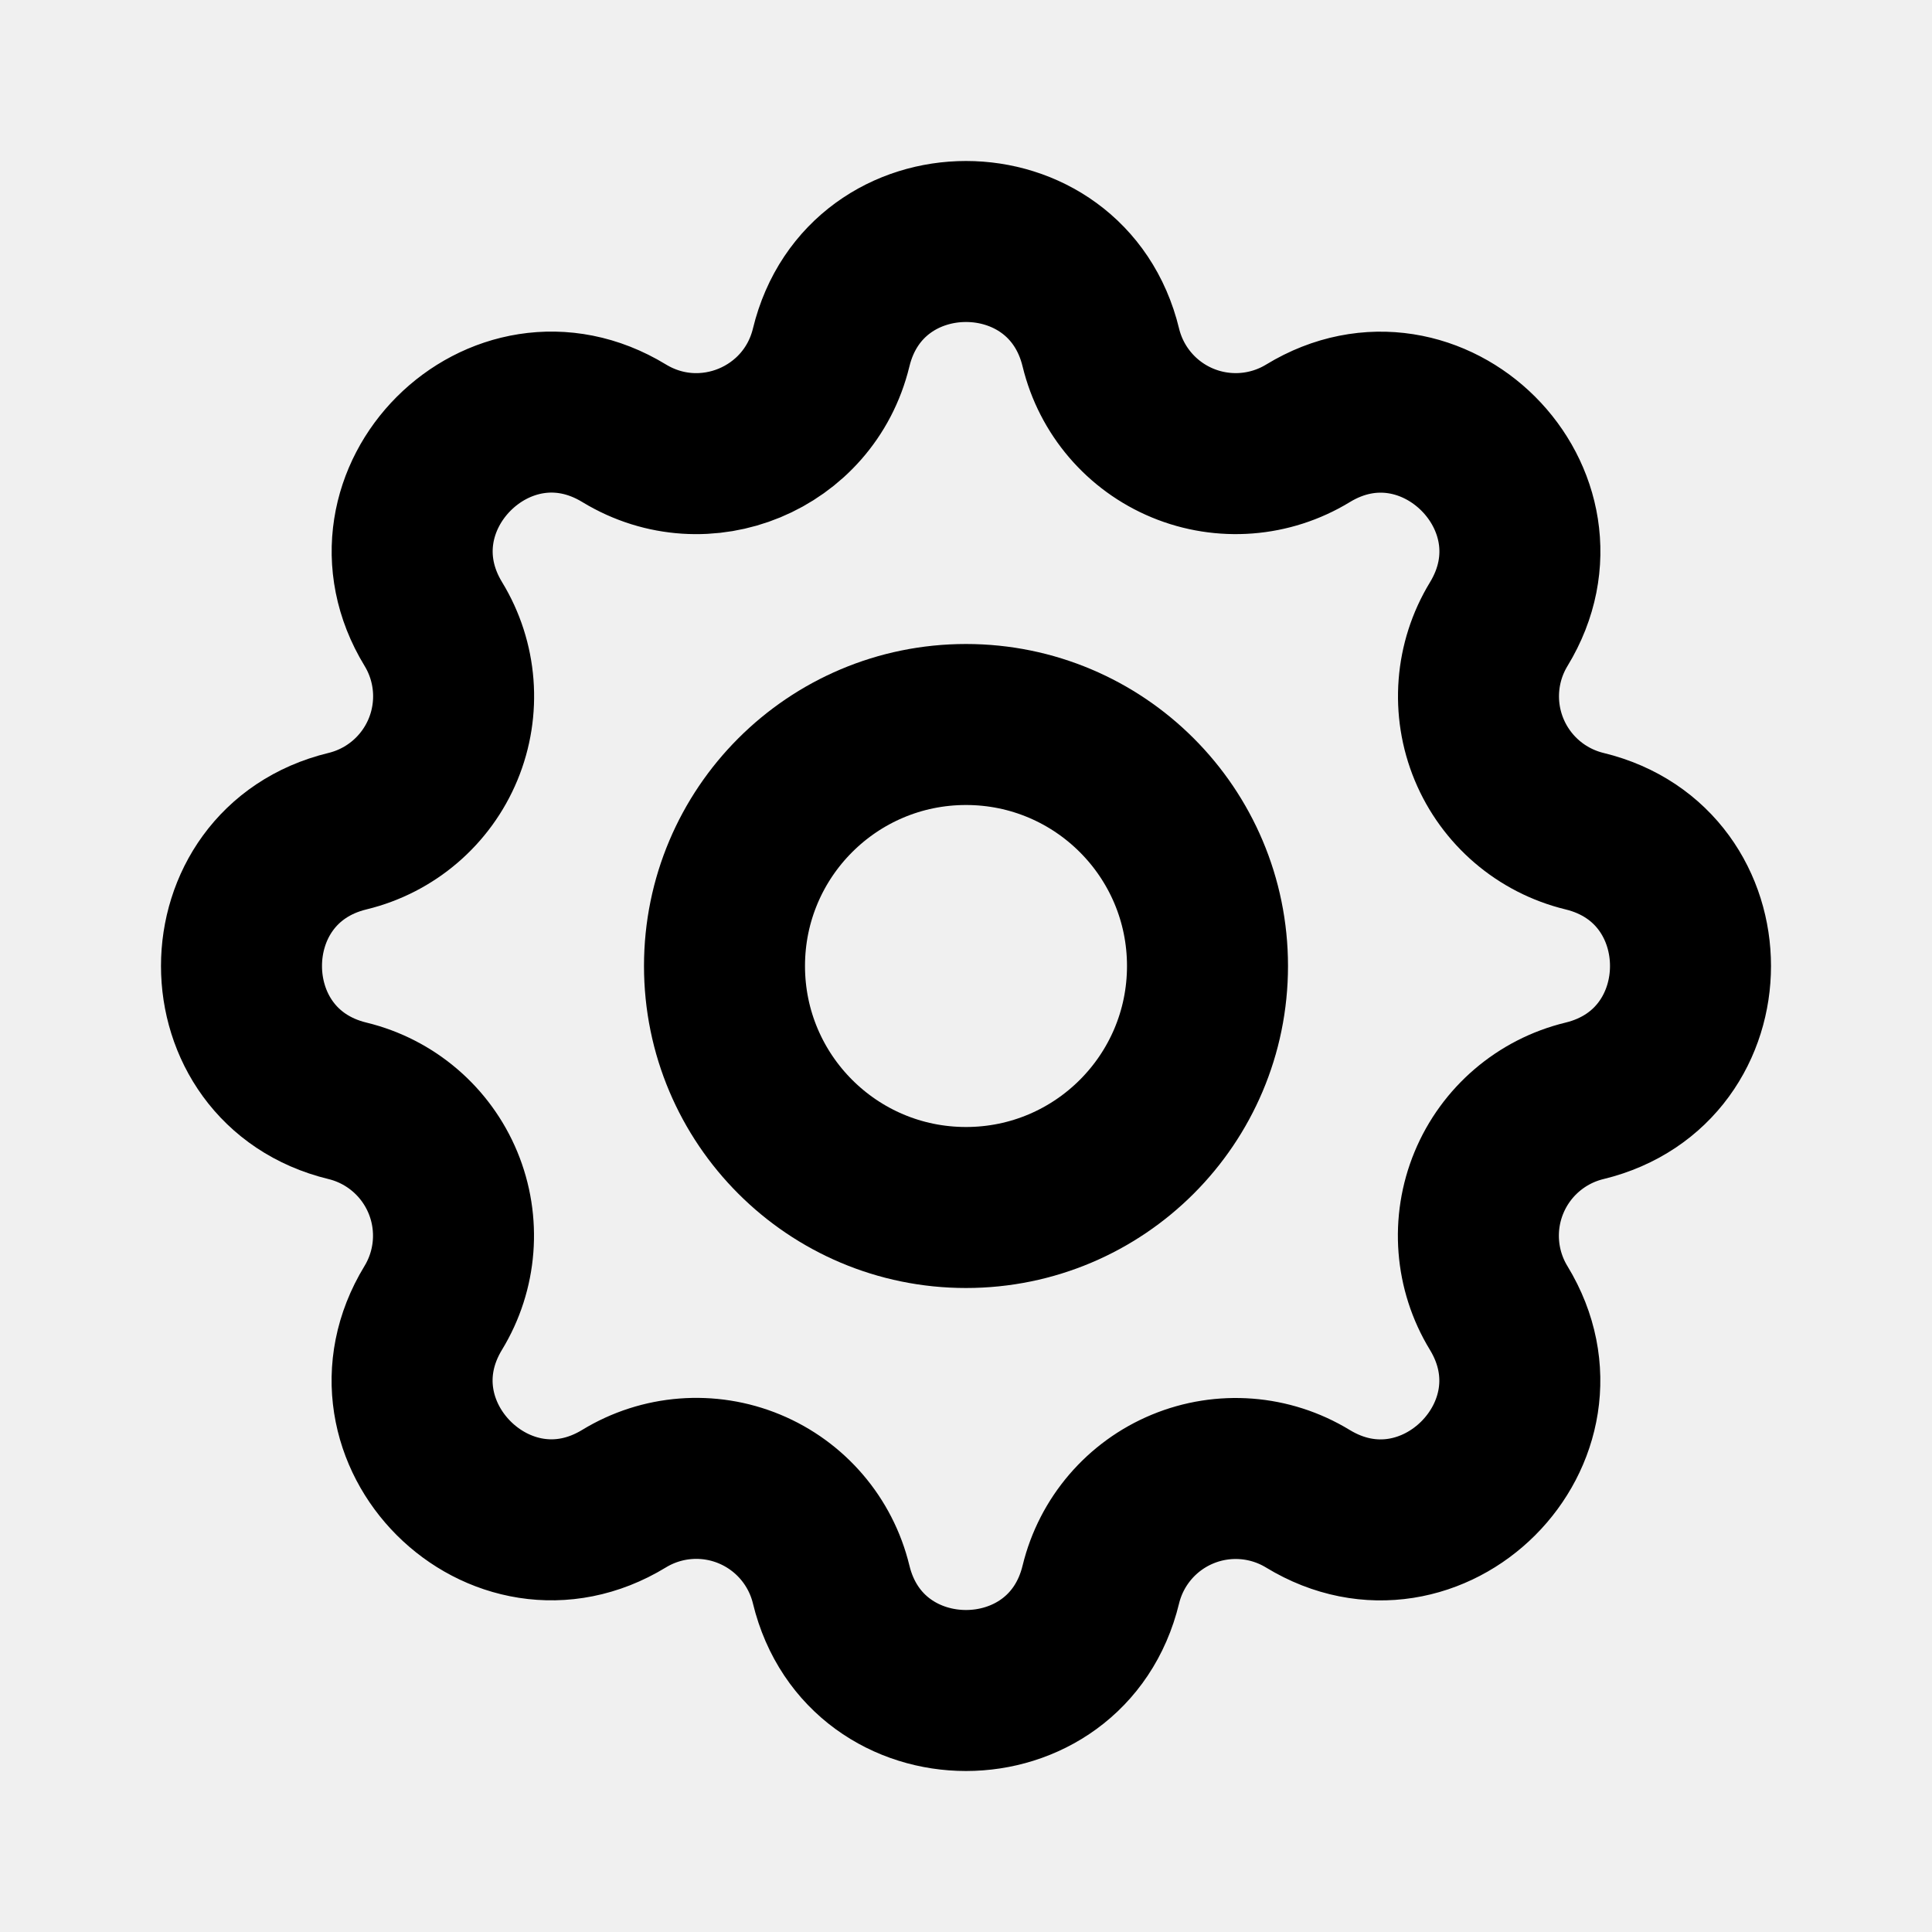
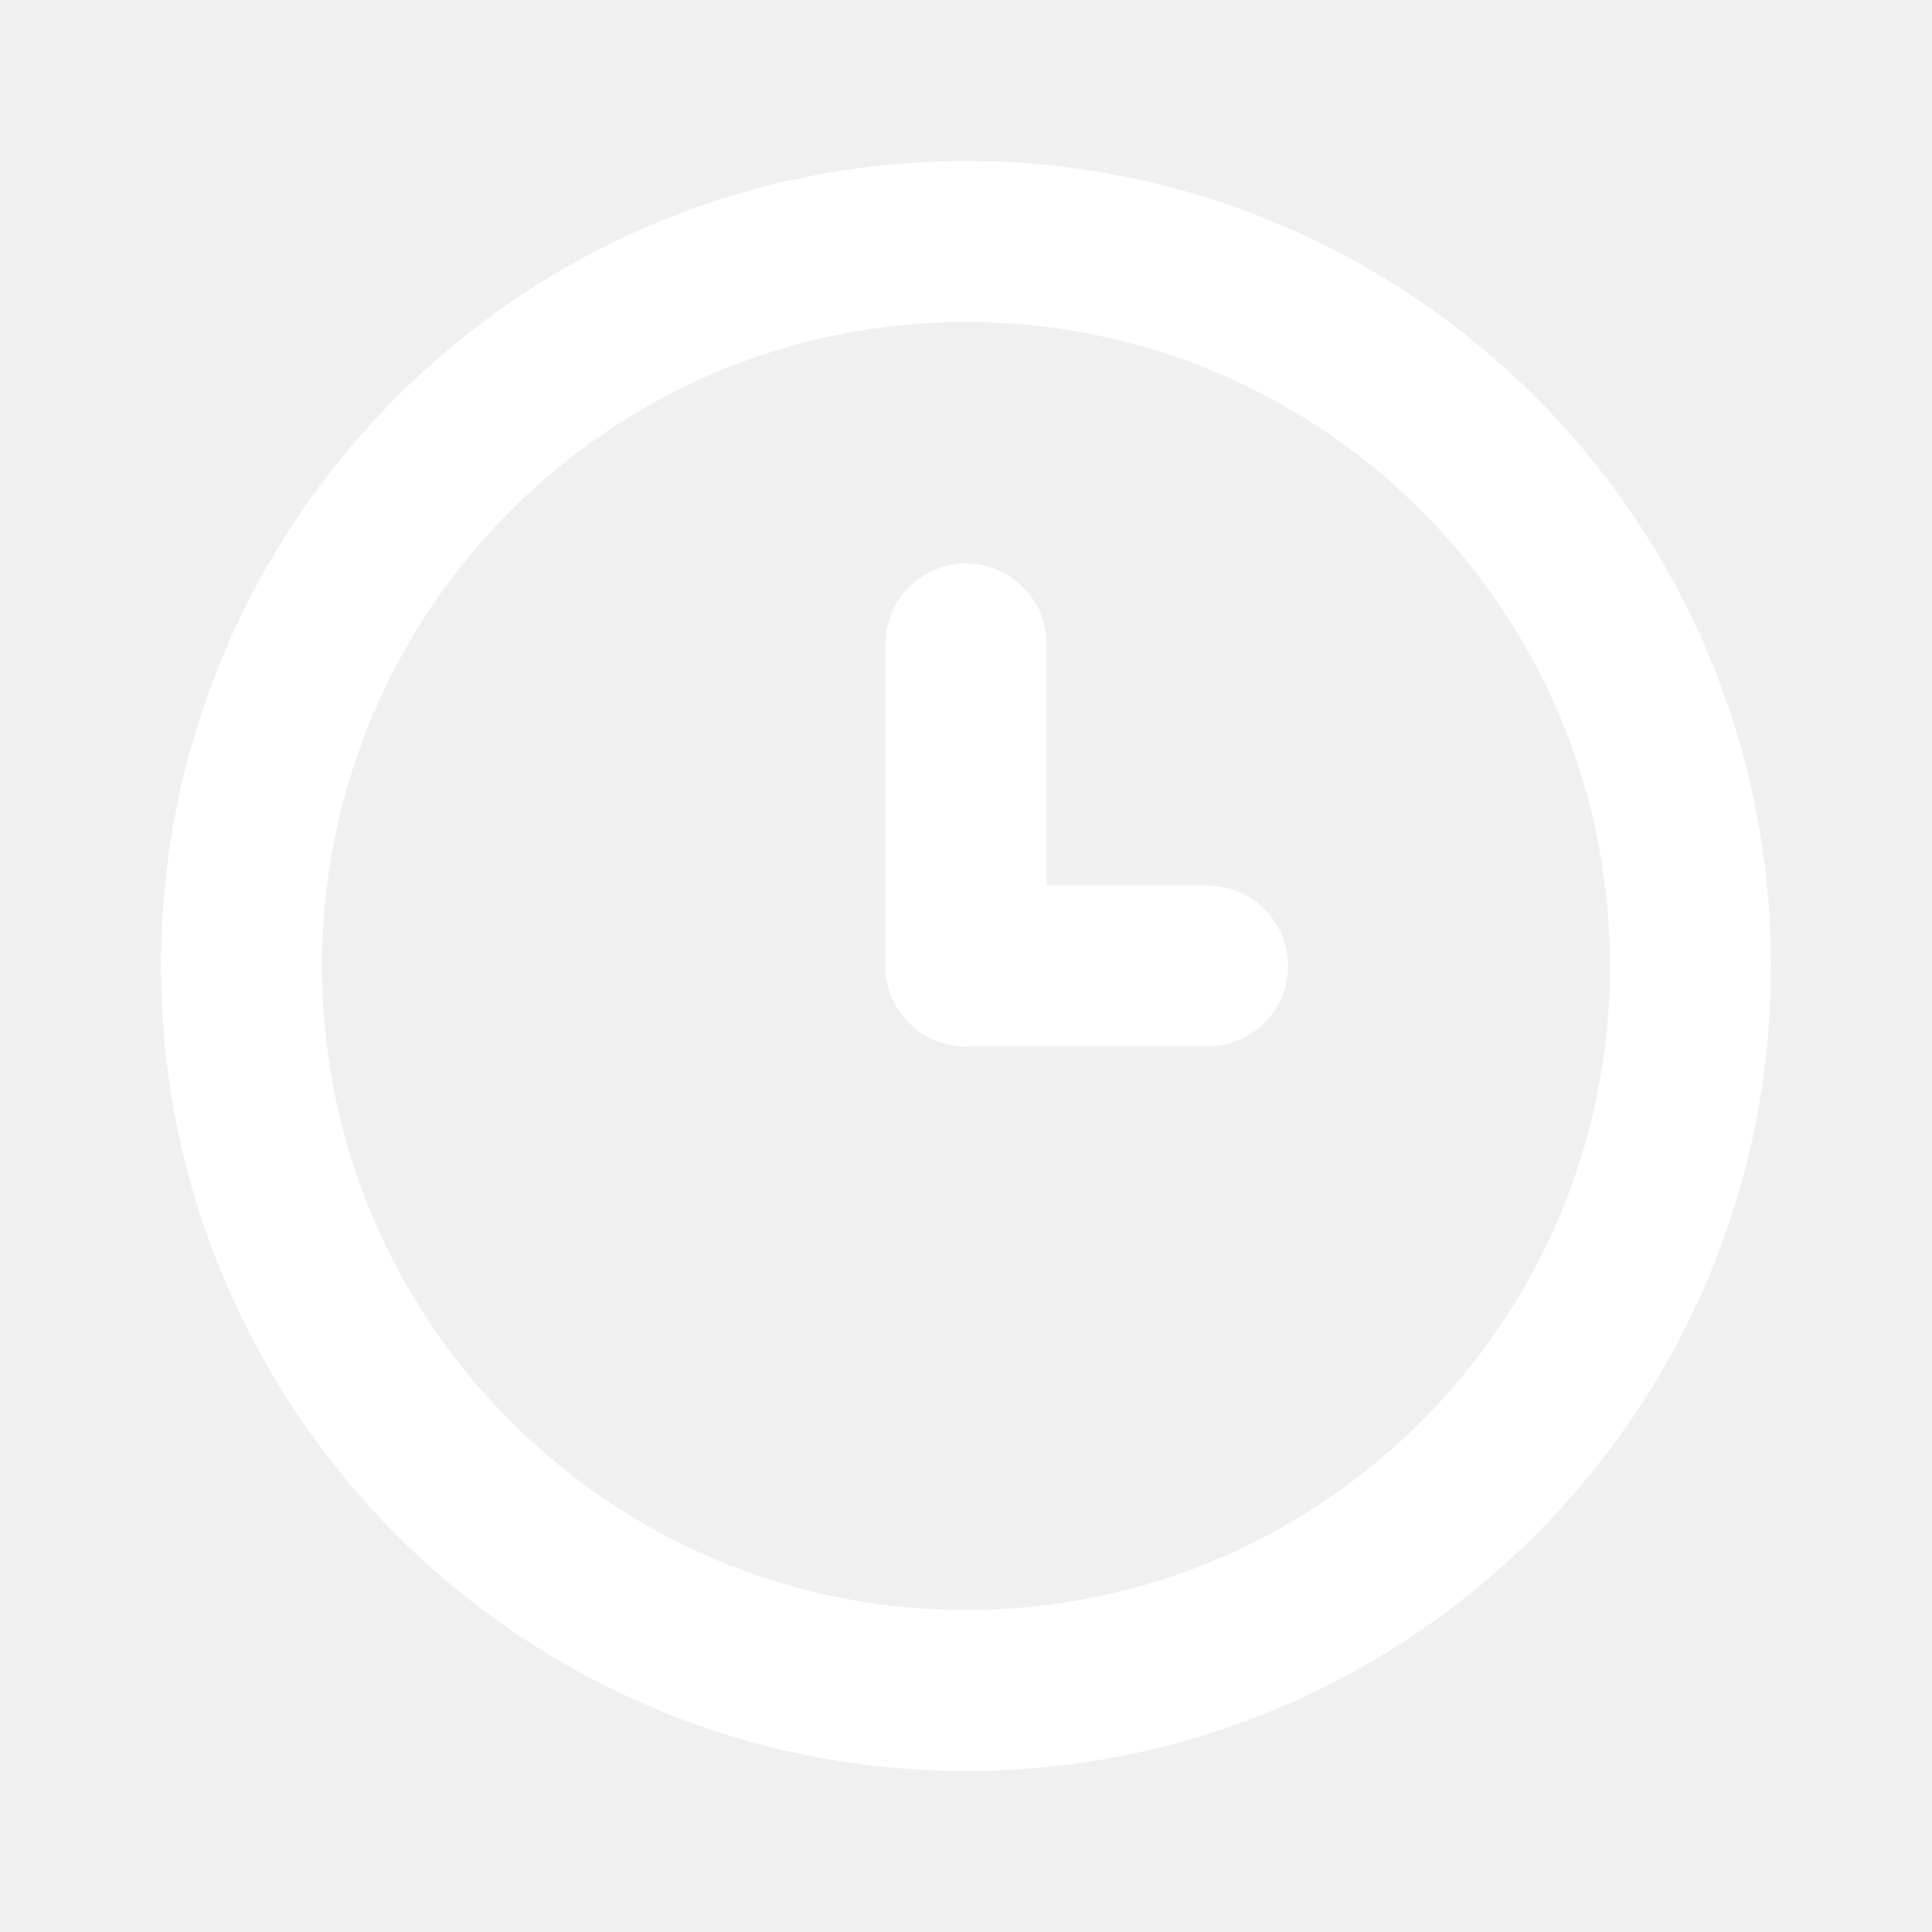
- <svg xmlns="http://www.w3.org/2000/svg" class="w-5 h-5" fill="none" stroke="currentColor" viewBox="0 0 24 24">
-   <path stroke-linecap="round" stroke-linejoin="round" stroke-width="2" d="M10.325 4.317c.426-1.756 2.924-1.756 3.35 0a1.724 1.724 0 002.573 1.066c1.543-.94 3.31.826 2.37 2.37a1.724 1.724 0 001.065 2.572c1.756.426 1.756 2.924 0 3.35a1.724 1.724 0 00-1.066 2.573c.94 1.543-.826 3.31-2.37 2.37a1.724 1.724 0 00-2.572 1.065c-.426 1.756-2.924 1.756-3.35 0a1.724 1.724 0 00-2.573-1.066c-1.543.94-3.31-.826-2.37-2.37a1.724 1.724 0 00-1.065-2.572c-1.756-.426-1.756-2.924 0-3.35a1.724 1.724 0 001.066-2.573c-.94-1.543.826-3.31 2.37-2.37 1 .608 2.296.07 2.572-1.065z" />
-   <path stroke-linecap="round" stroke-linejoin="round" stroke-width="2" d="M15 12a3 3 0 11-6 0 3 3 0 016 0z" />
+ <svg xmlns="http://www.w3.org/2000/svg" class="w-5 h-5" fill="none" stroke="white" viewBox="0 0 24 24">
+   <circle cx="12" cy="12" r="9" stroke="white" stroke-width="2" />
+   <path stroke-linecap="round" stroke-linejoin="round" stroke-width="2" d="M12 12L12 8" />
+   <path stroke-linecap="round" stroke-linejoin="round" stroke-width="2" d="M12 12L15 12" />
</svg>
